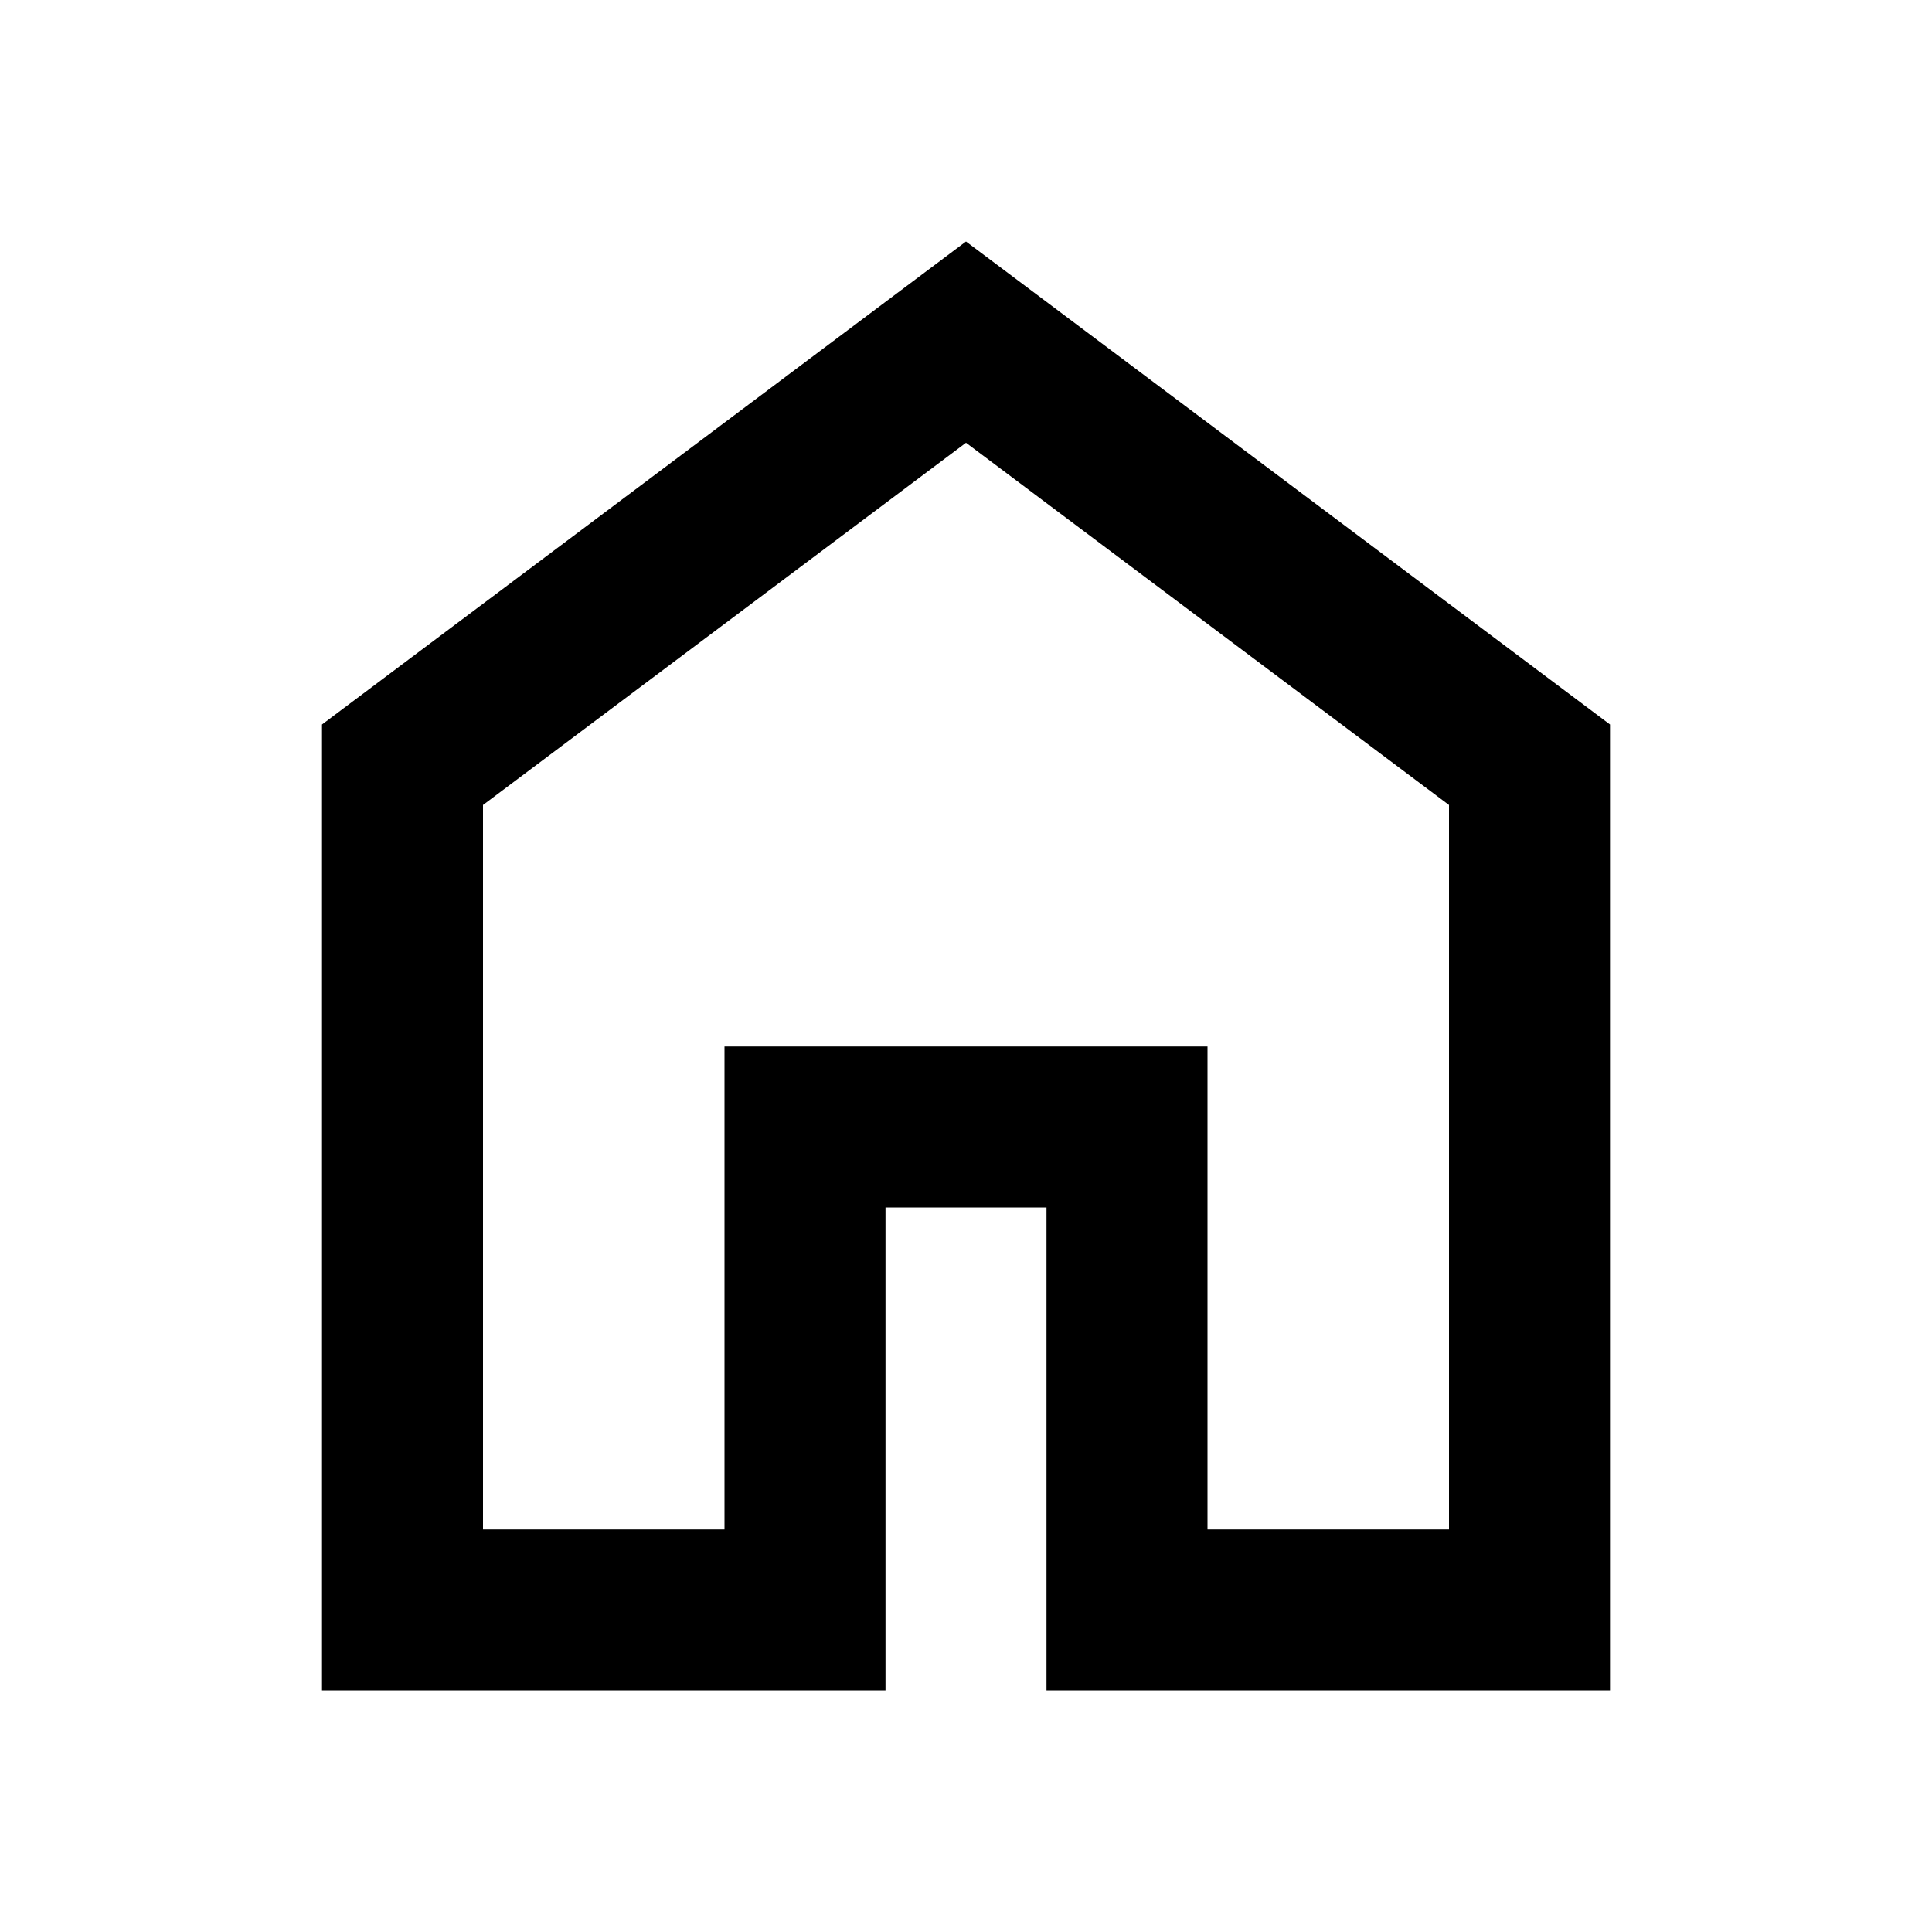
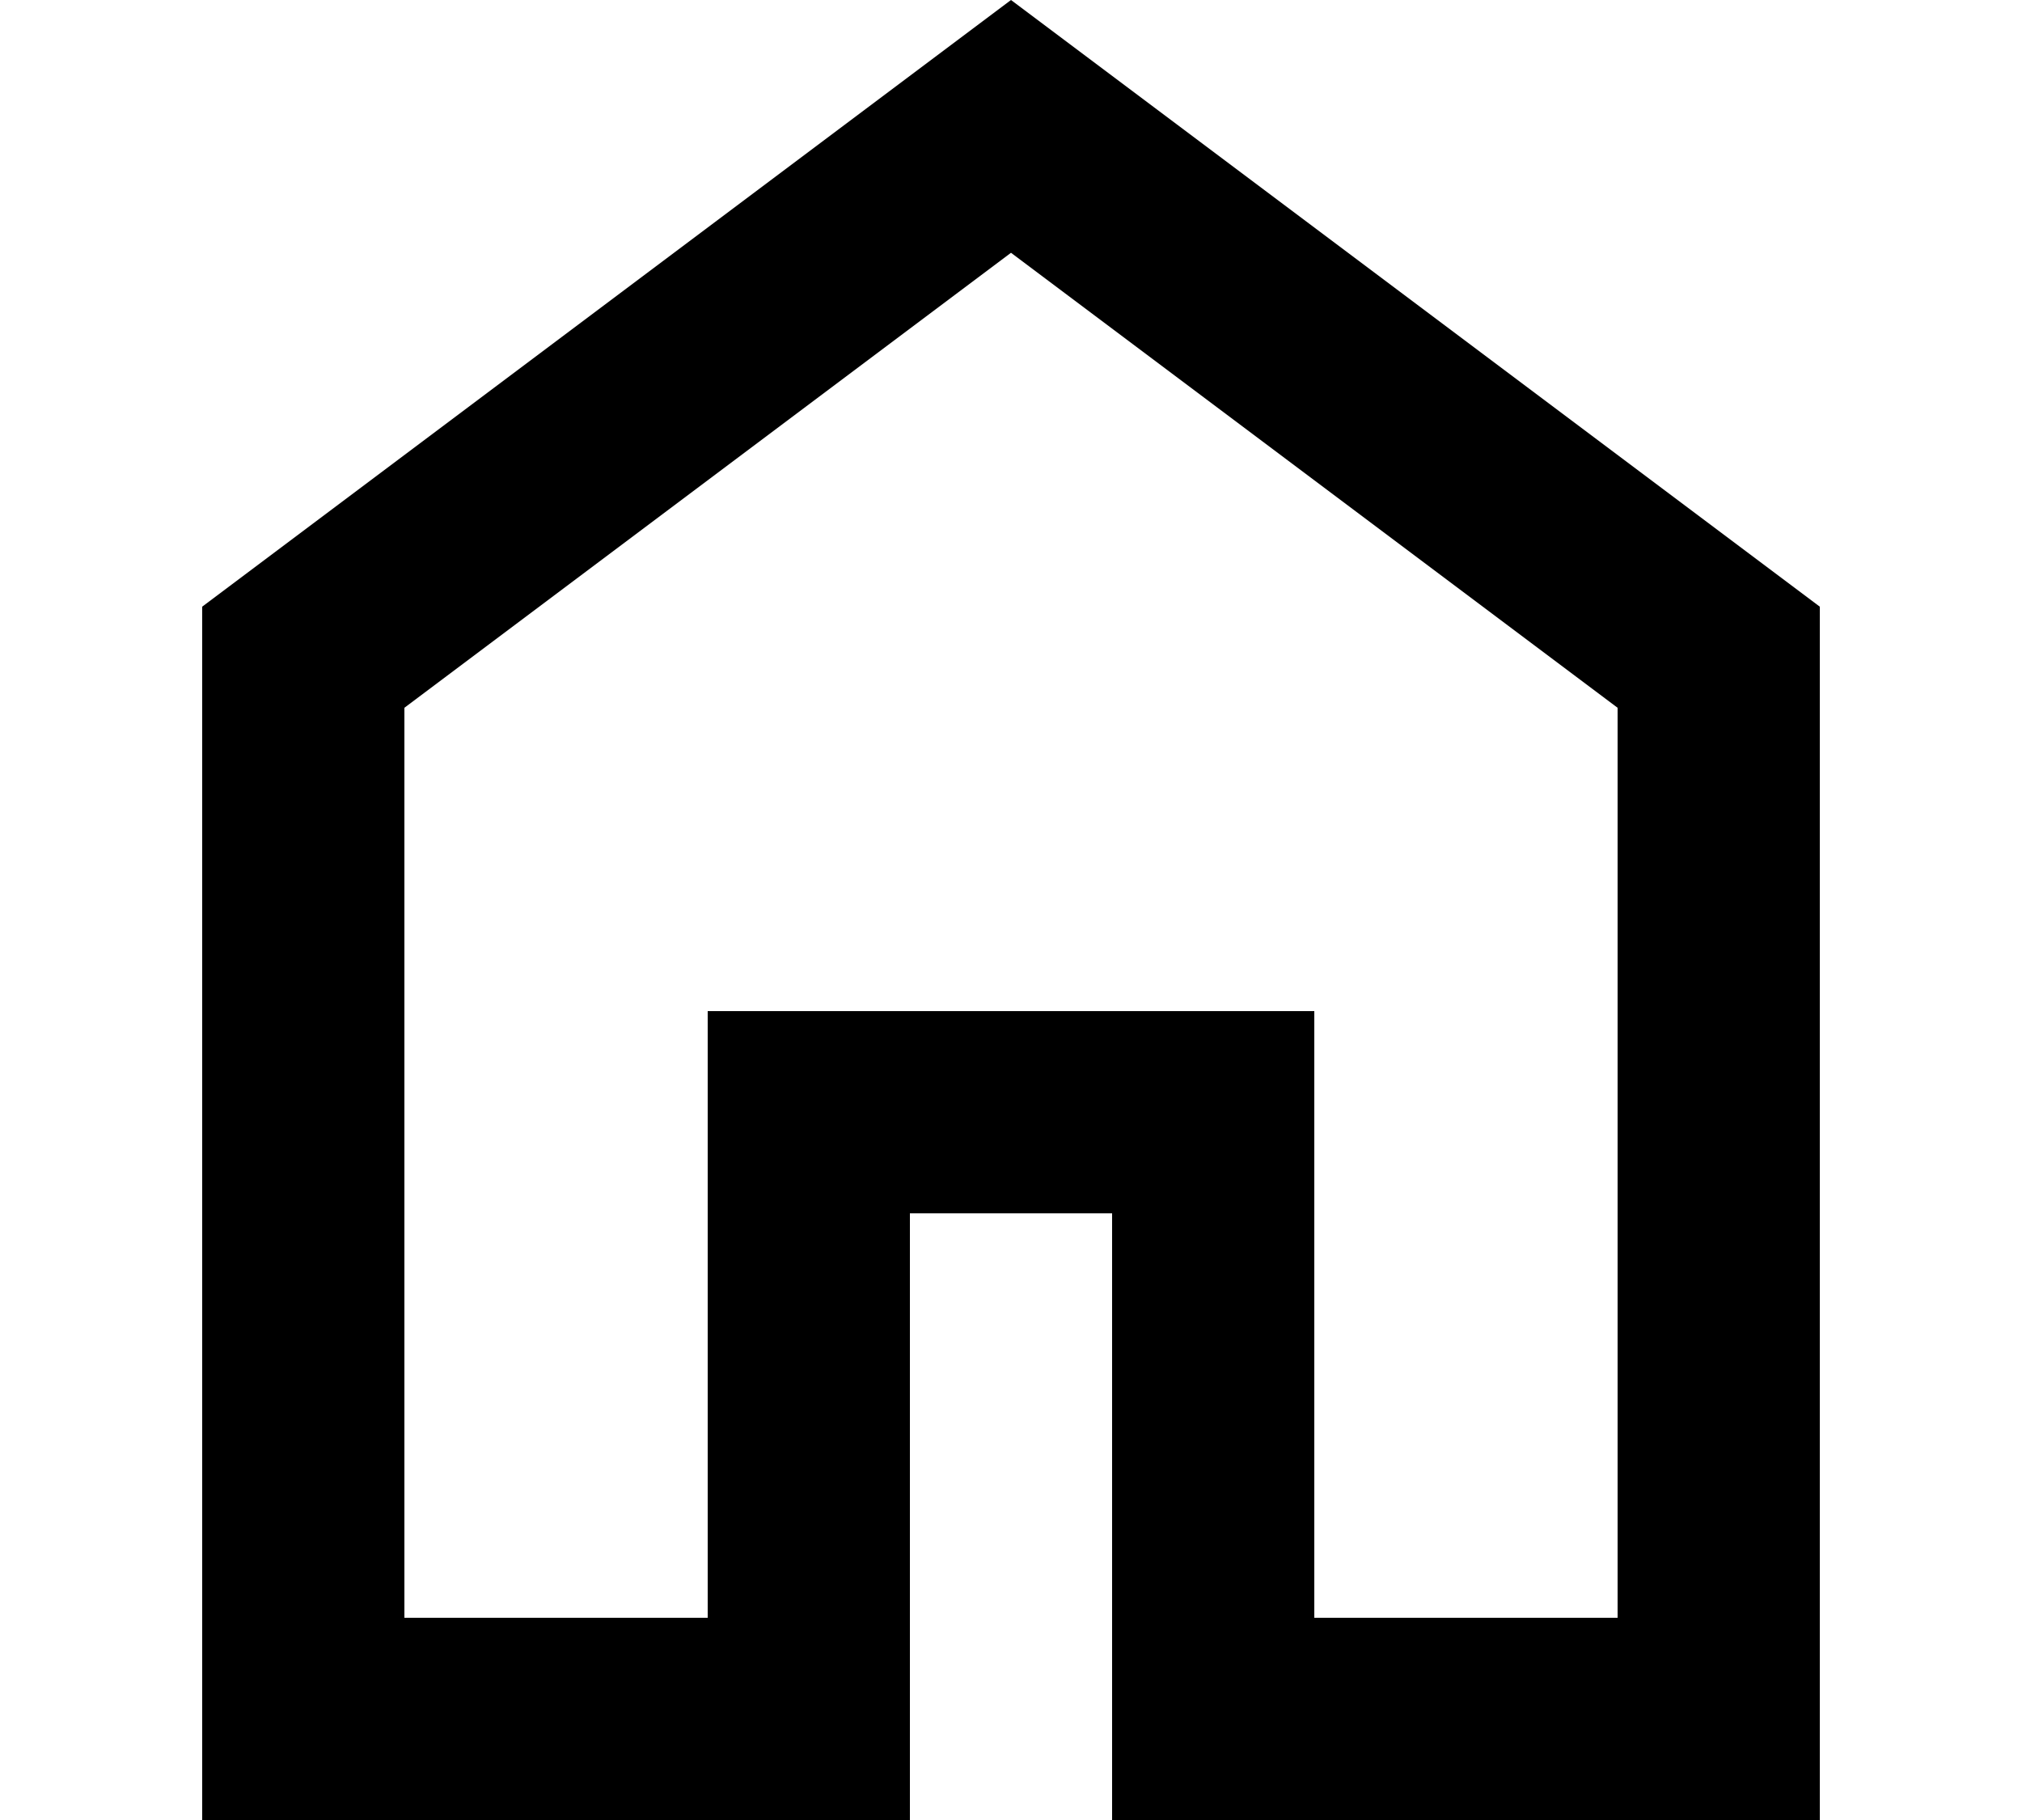
- <svg xmlns="http://www.w3.org/2000/svg" height="100%" viewBox="0 -960 960 960" width="100%" fill="currentColor">
-   <path d="M240-200h120v-240h240v240h120v-360L480-740 240-560v360Zm-80 80v-480l320-240 320 240v480H520v-240h-80v240H160Zm320-350Z" />
+ <svg xmlns="http://www.w3.org/2000/svg" width="100%" height="100%" viewBox="2 3 20 18" fill="currentColor">
+   <path d="M6 19H9V13H15V19H18V10L12 5.5L6 10V19ZM4 21V9L12 3L20 9V21H13V15H11V21H4Z" fill="currentColor" />
</svg>
